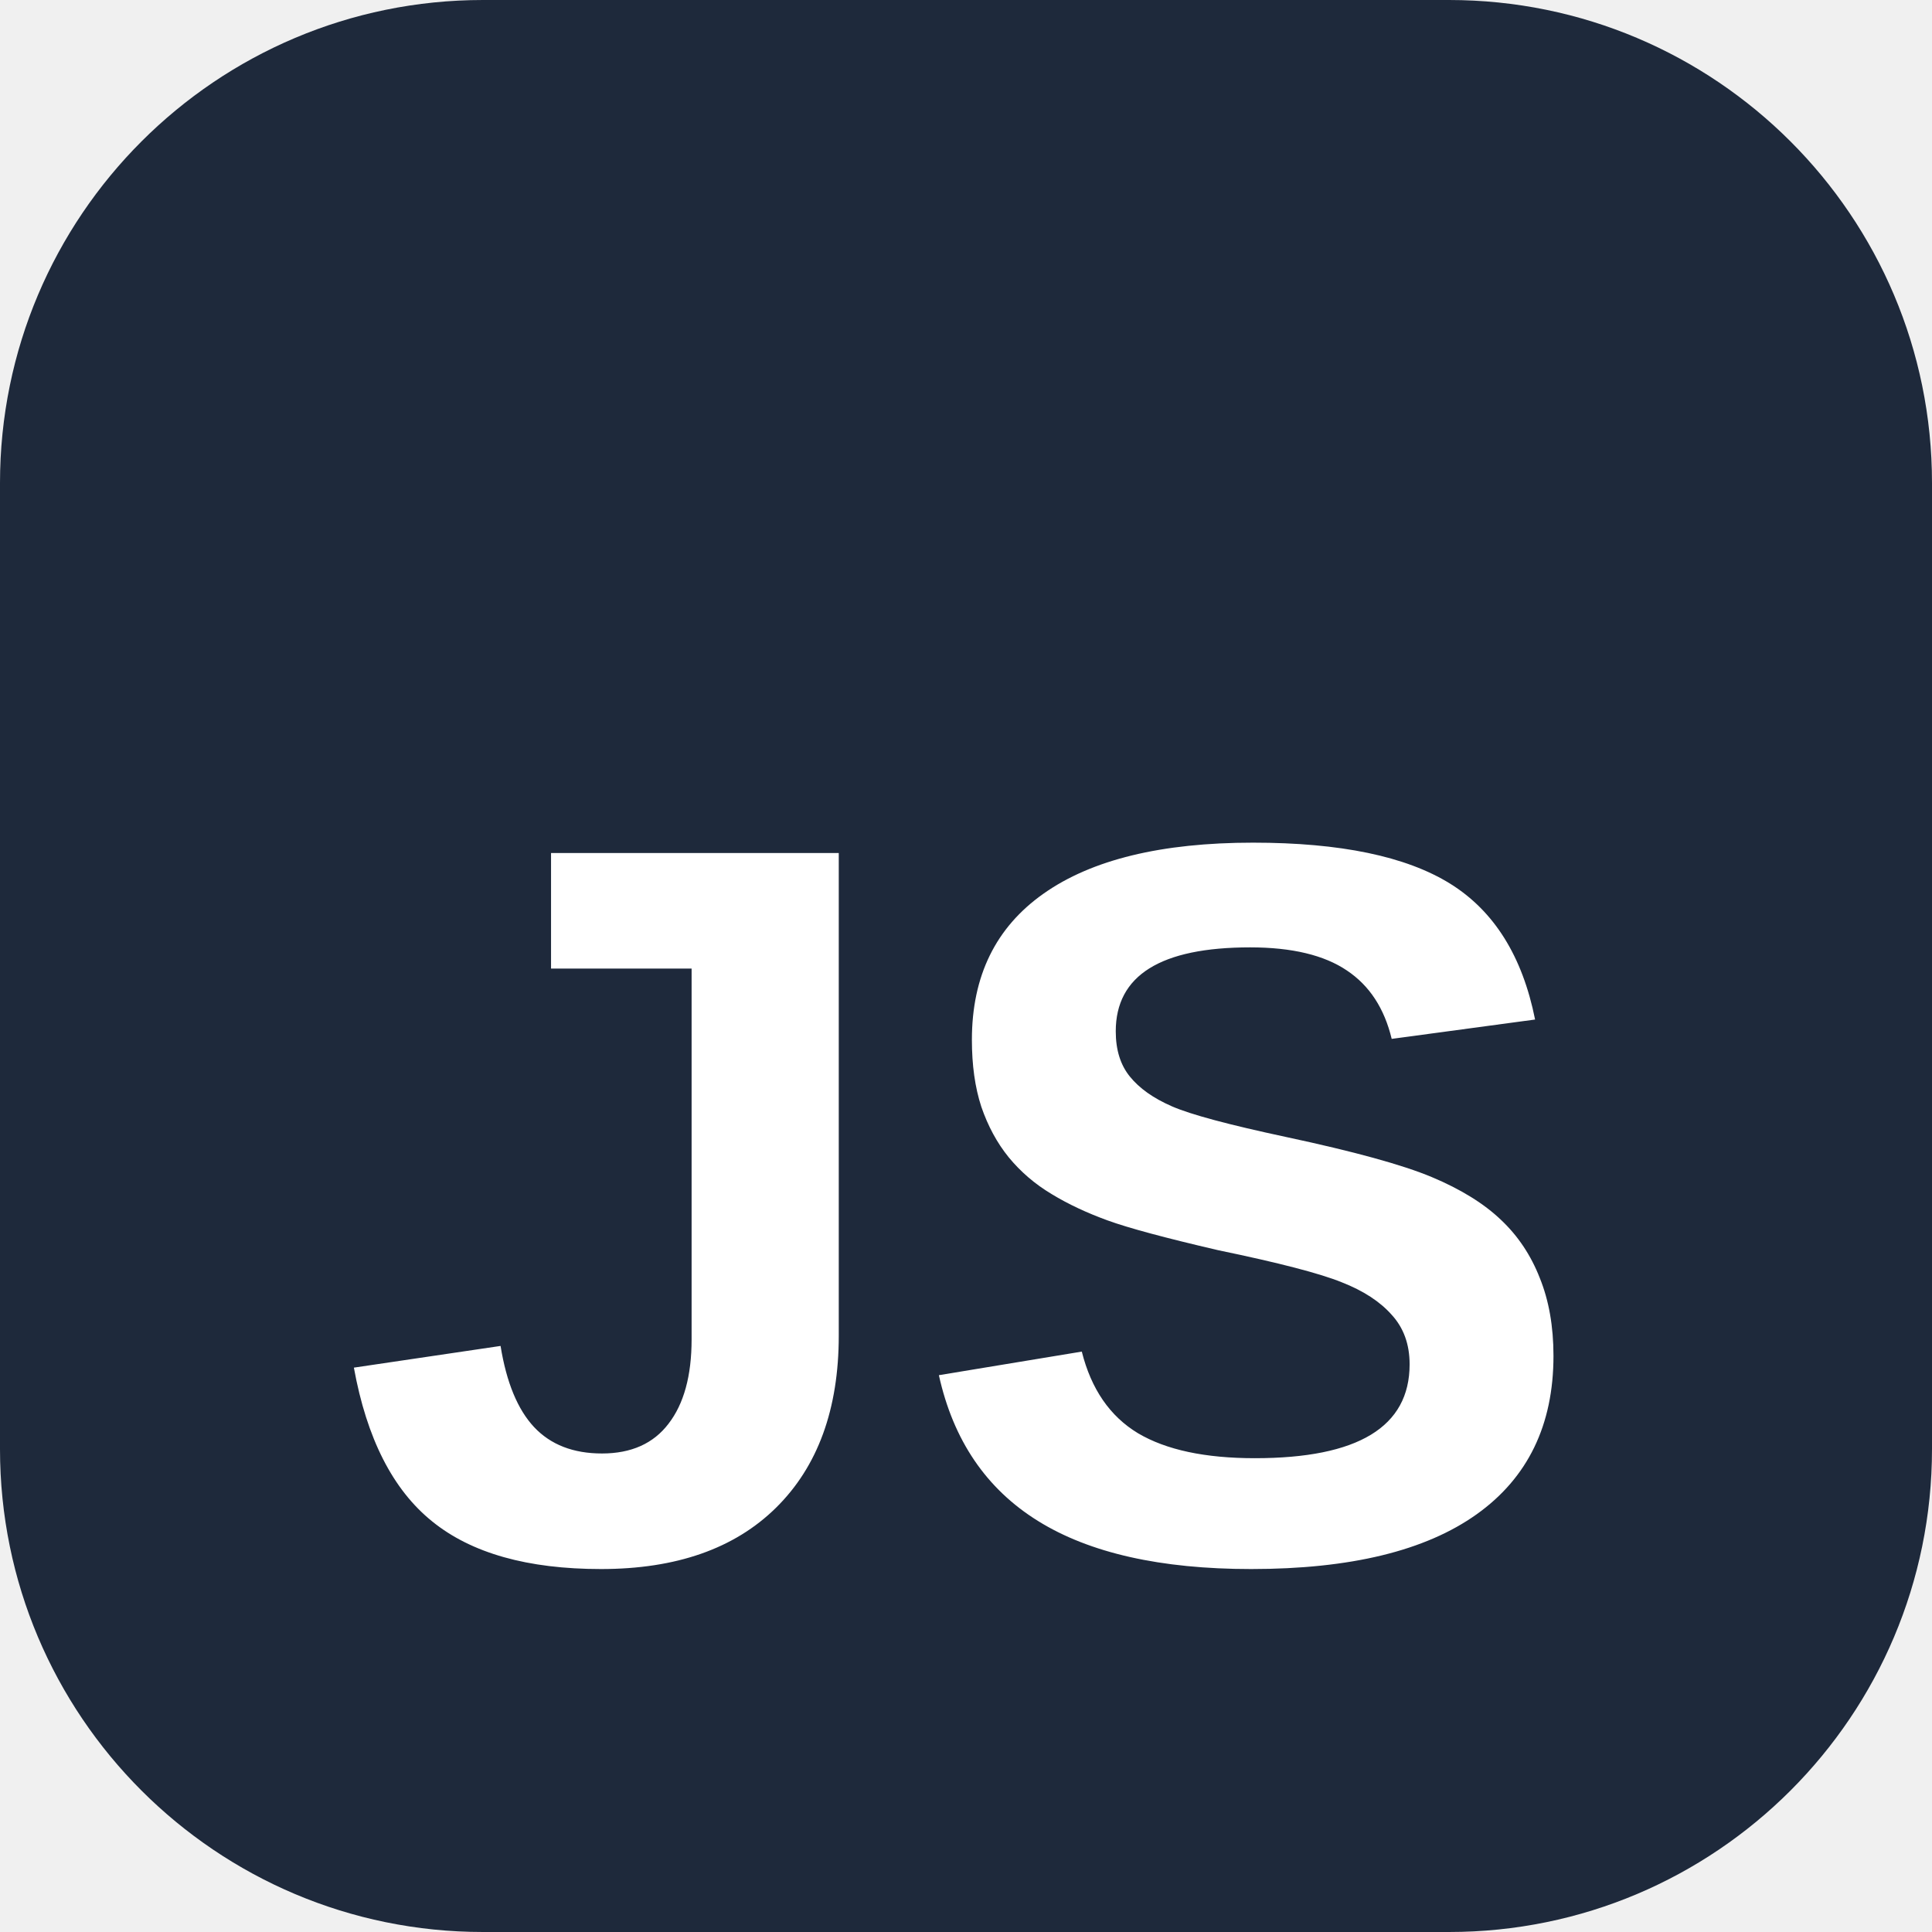
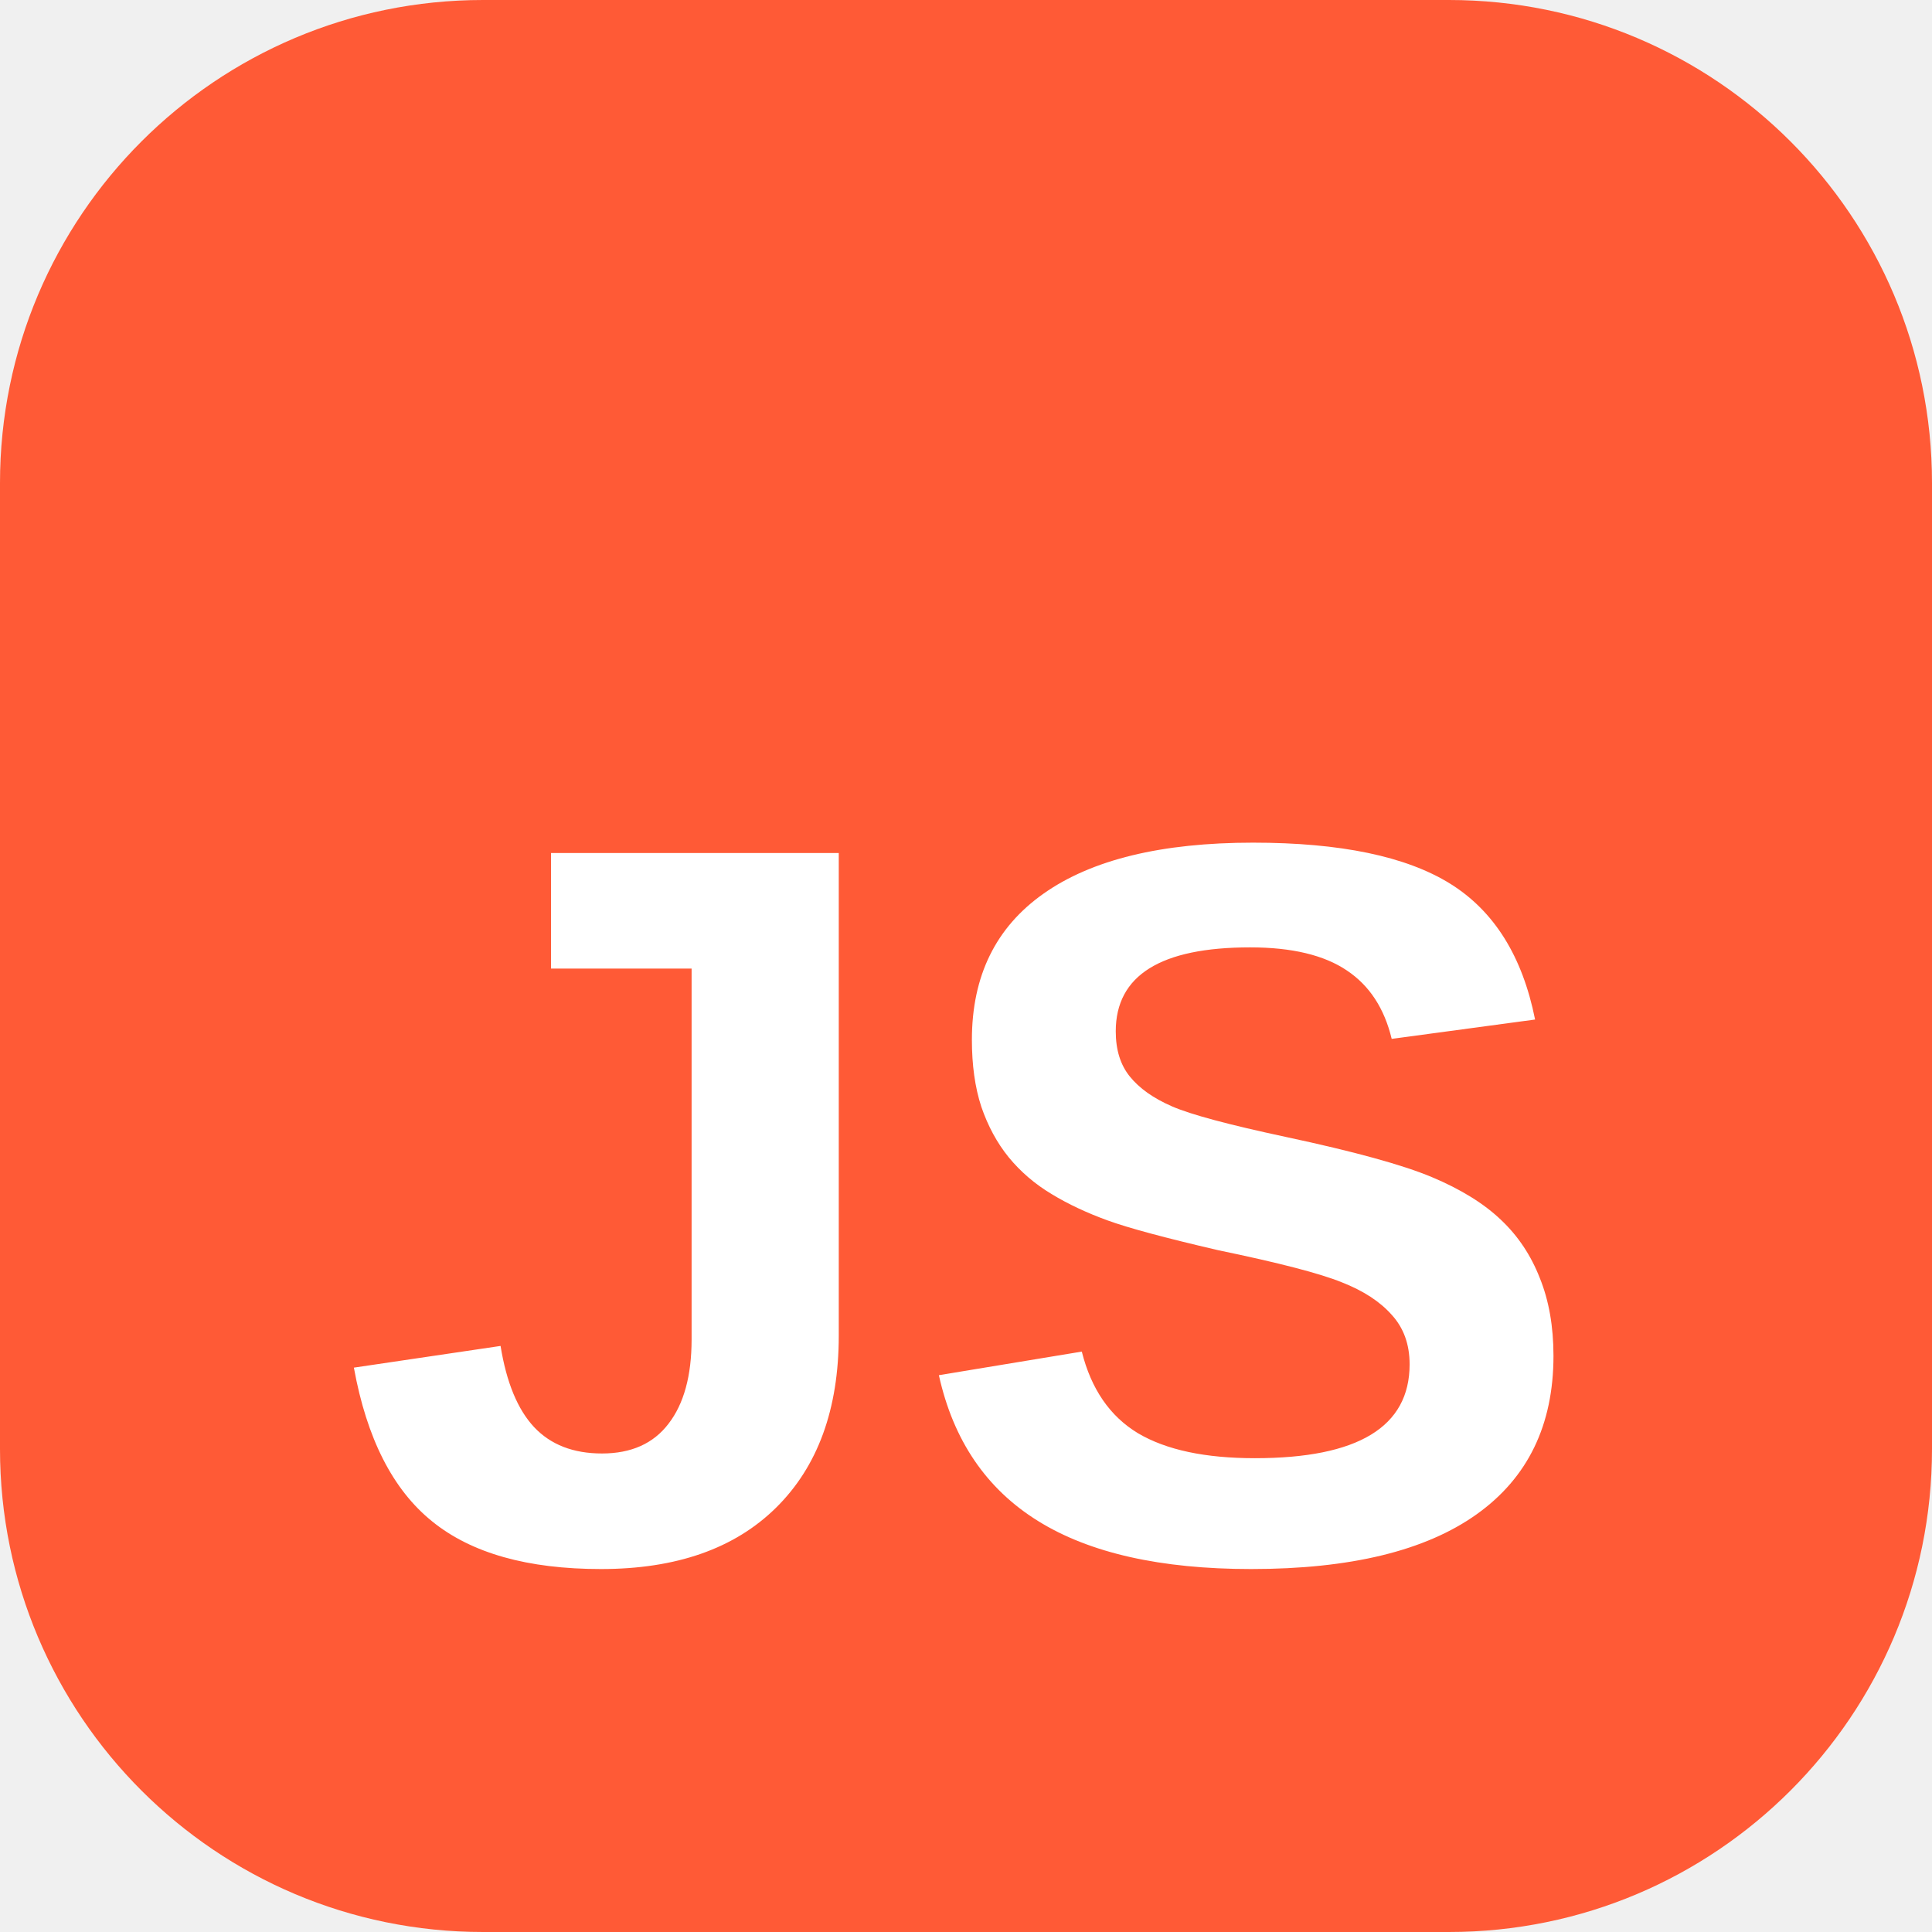
<svg xmlns="http://www.w3.org/2000/svg" viewBox="0 0 64 64" role="img" aria-label="Codefolio initials JS favicon">
-   <rect width="64" height="64" rx="16" fill="#1e293b" />
+   <rect width="64" height="64" rx="16" fill="#ff5a36" />
  <text x="32" y="42" fill="#ffffff" font-family="'Space Grotesk', 'Segoe UI', Arial, sans-serif" font-size="34" font-weight="700" text-anchor="middle" dominant-baseline="middle">
    JS
  </text>
</svg>
